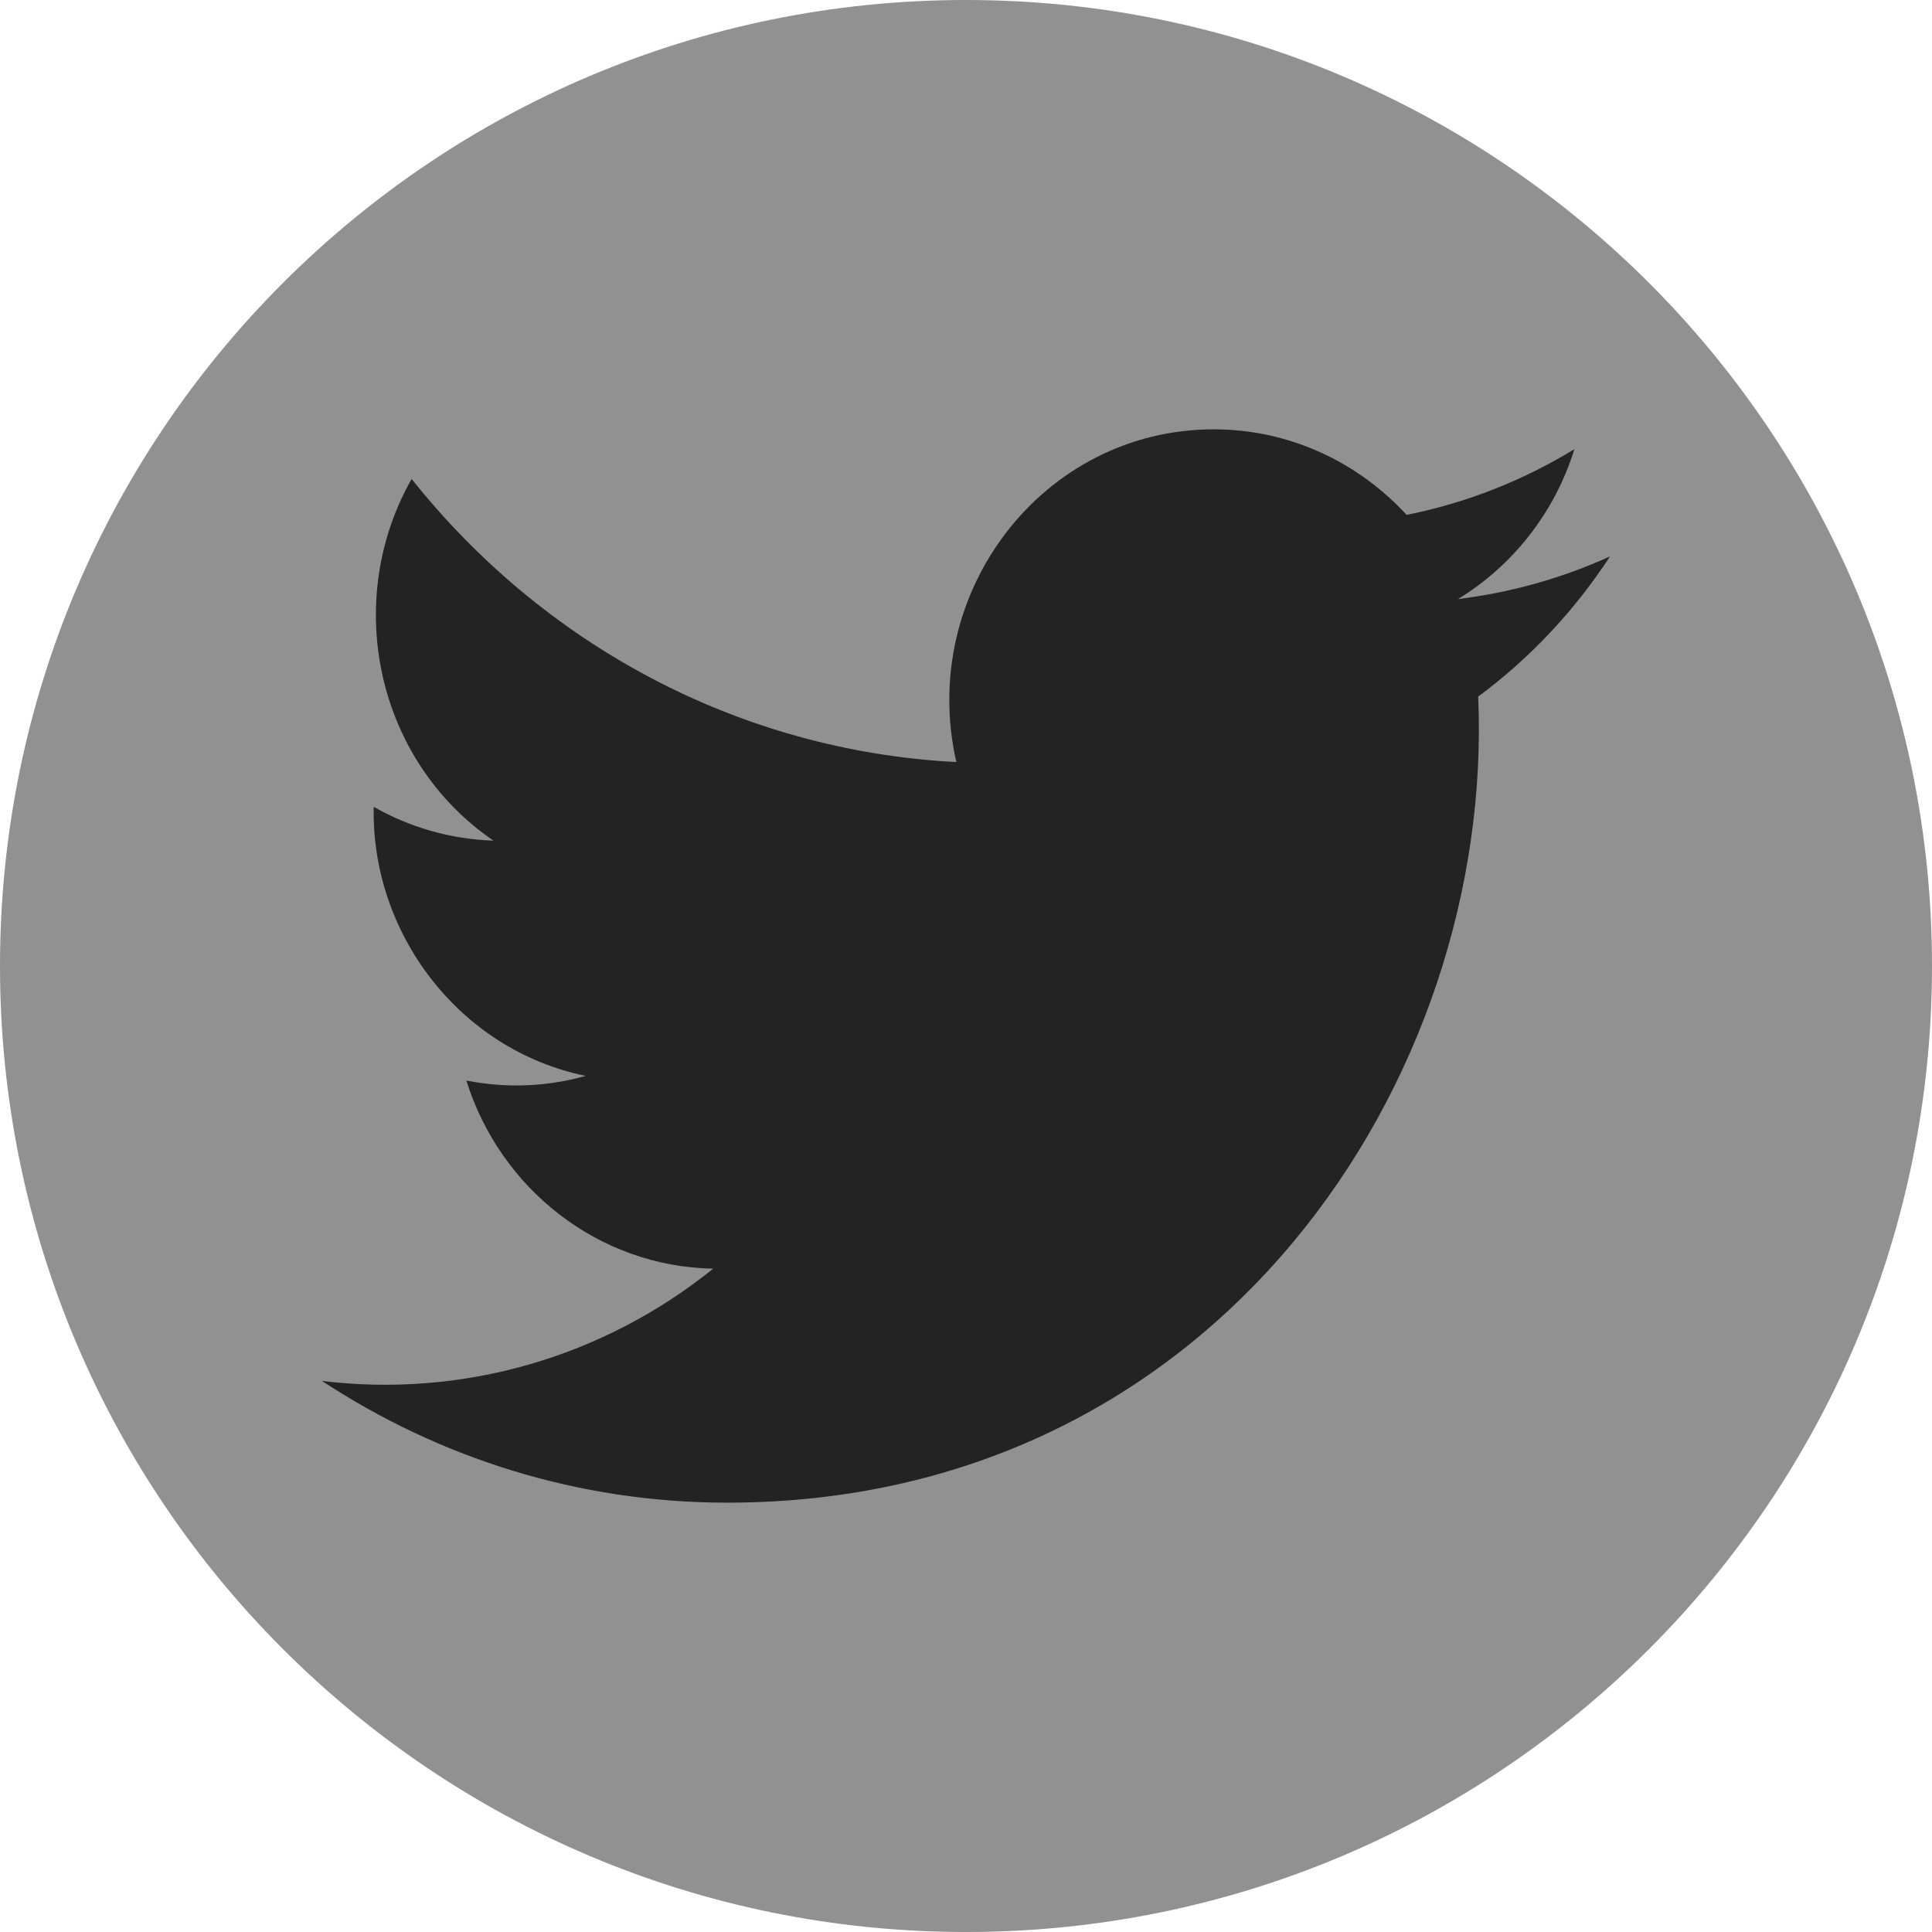
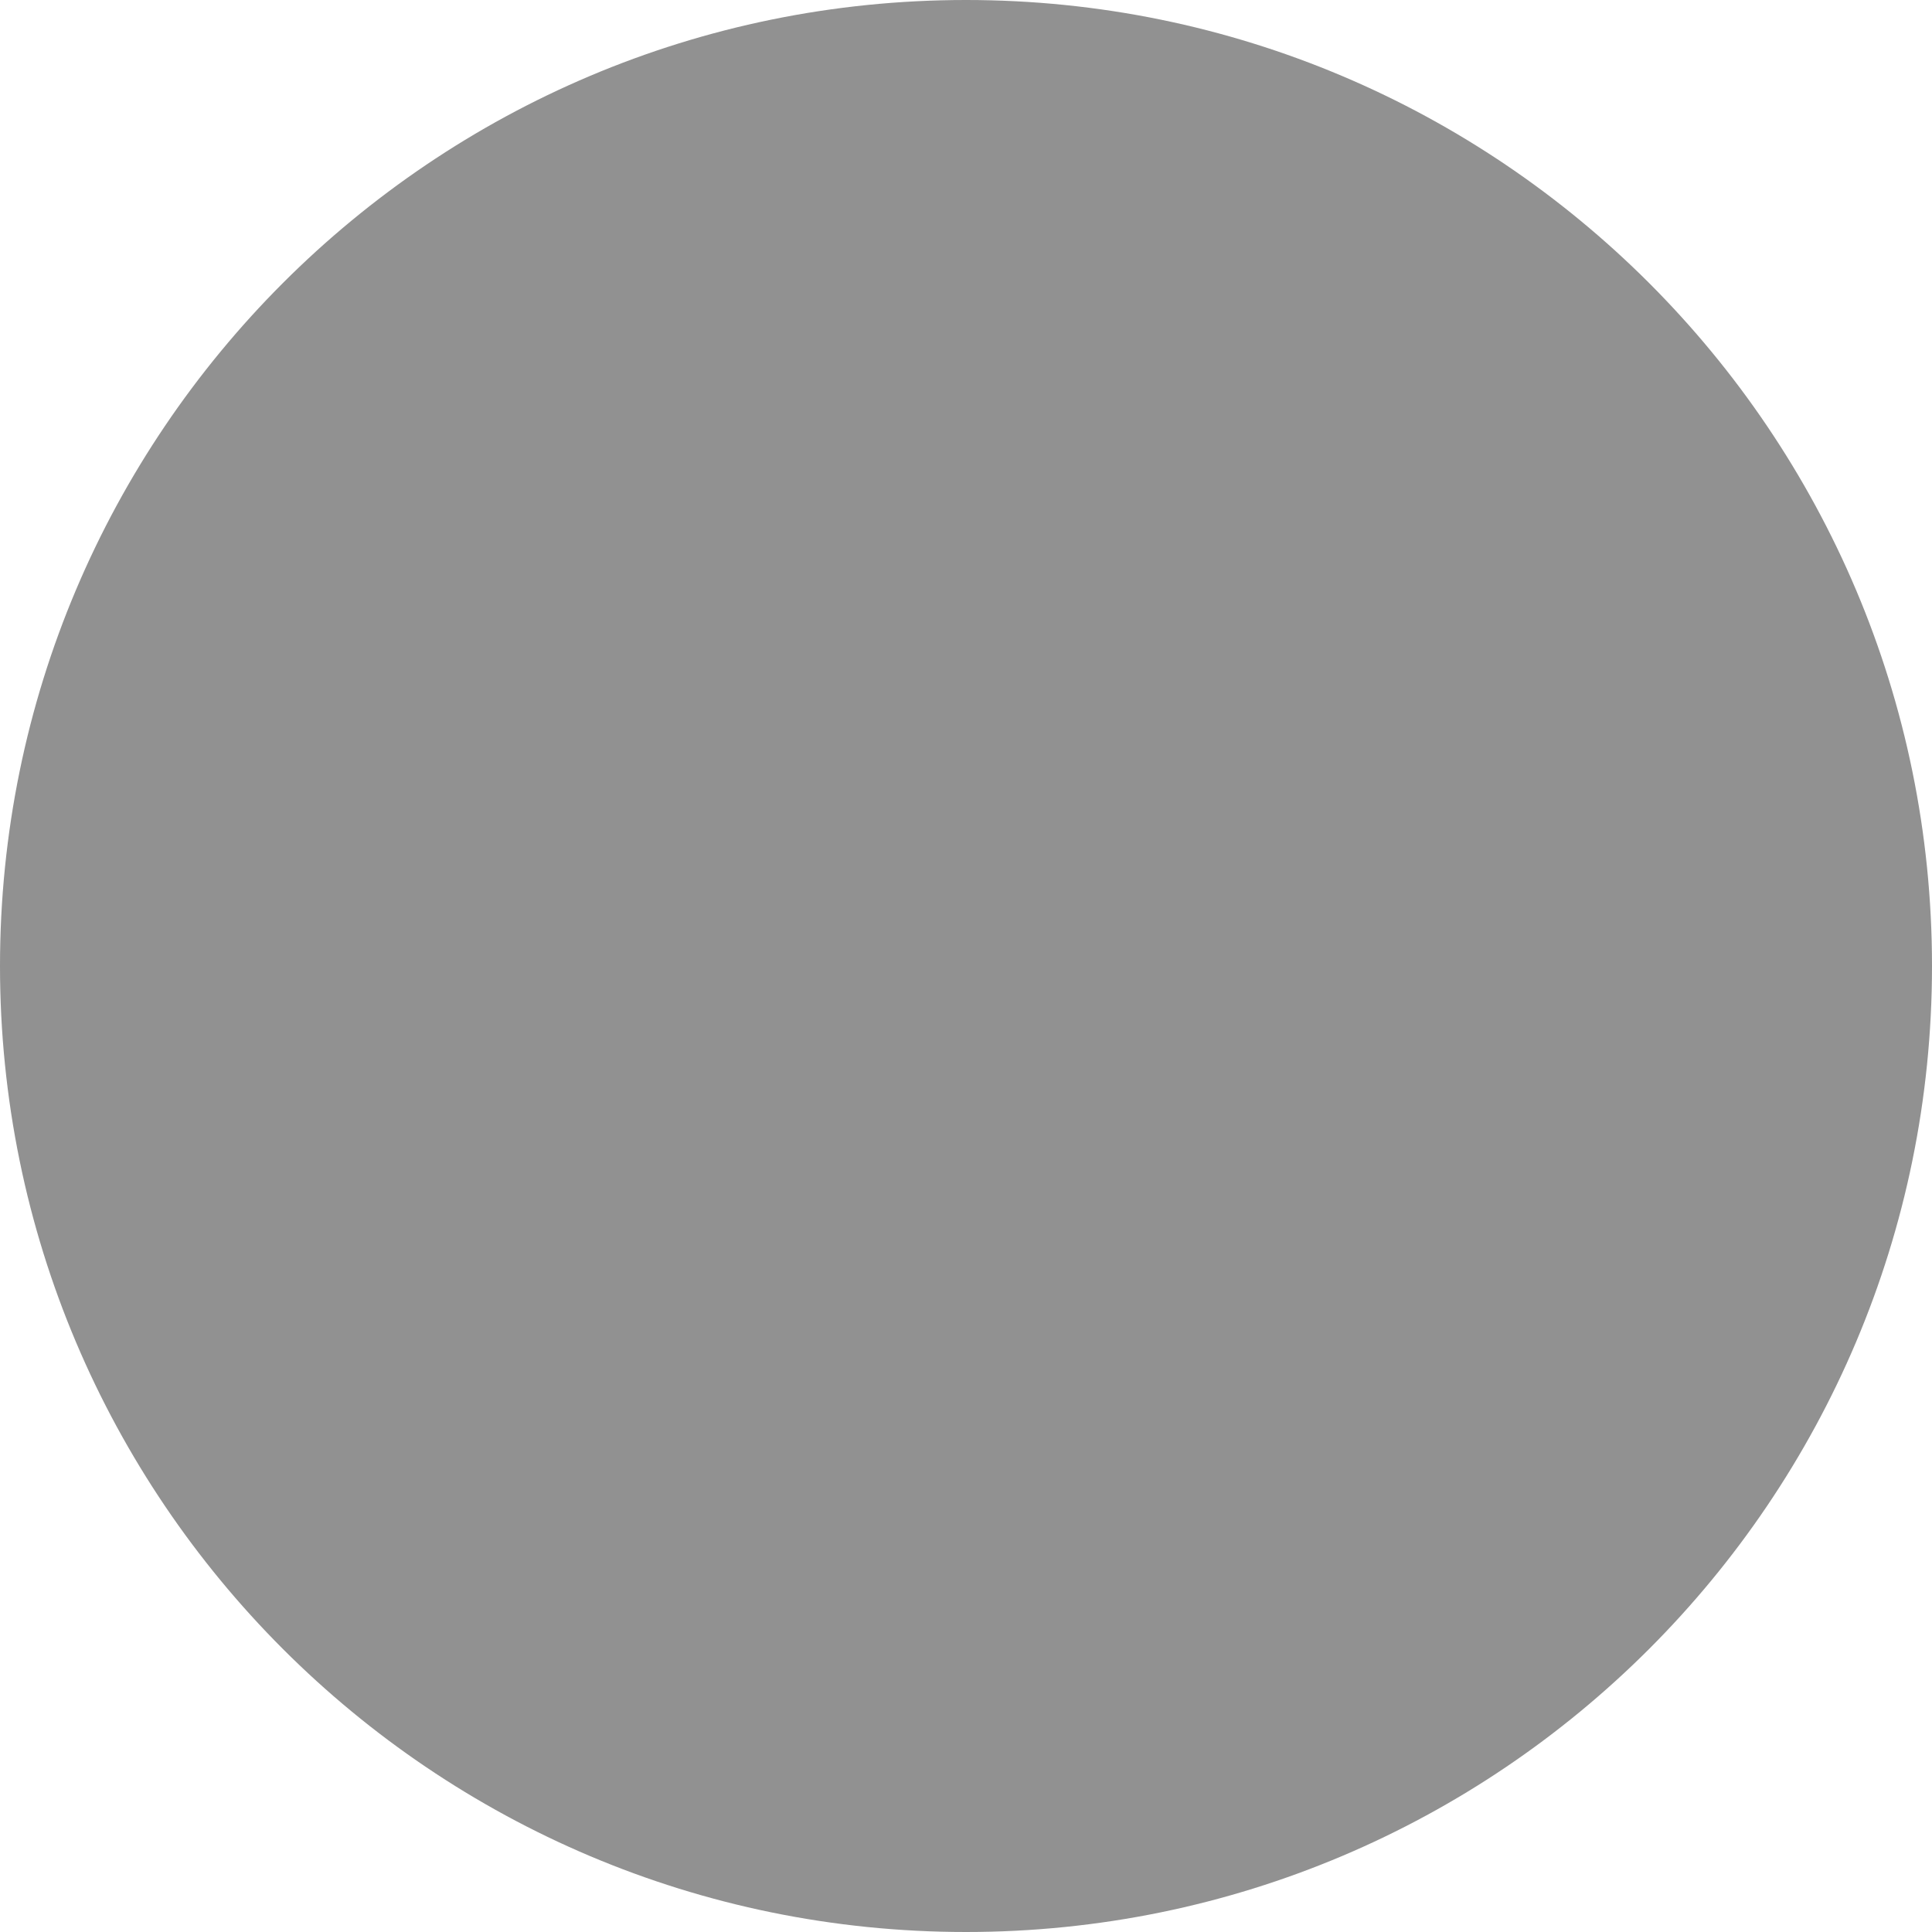
<svg xmlns="http://www.w3.org/2000/svg" width="18" height="18" viewBox="0 0 18 18">
-   <g fill="none">
-     <circle fill="#919191" cx="9" cy="9" r="9" />
-     <path d="M13.586 5.58c.508-.31.9-.806 1.082-1.395-.475.29-1.002.5-1.563.612-.45-.49-1.09-.797-1.797-.797C9.718 4 8.55 5.52 8.91 7.1c-2.046-.106-3.86-1.11-5.075-2.638-.644 1.135-.334 2.62.762 3.37-.403-.013-.783-.126-1.115-.315-.026 1.17.79 2.263 1.975 2.507-.347.097-.726.12-1.112.043.313 1.003 1.223 1.733 2.3 1.753-1.035.832-2.34 1.204-3.645 1.046C4.09 13.582 5.384 14 6.774 14c4.57 0 7.153-3.96 6.998-7.51.48-.355.898-.8 1.228-1.306-.44.2-.916.336-1.414.397z" fill="#232323" />
-   </g>
+   <path d="M9 18c4.97 0 9-4.03 9-9s-4.03-9-9-9-9 4.03-9 9 4.03 9 9 9zm4.586-12.42c.508-.31.9-.806 1.082-1.395-.475.29-1.002.5-1.563.612-.45-.49-1.09-.797-1.797-.797C9.718 4 8.55 5.52 8.91 7.1c-2.046-.106-3.86-1.11-5.075-2.638-.644 1.135-.334 2.62.762 3.37-.403-.013-.783-.126-1.115-.315-.026 1.17.79 2.263 1.975 2.507-.347.097-.726.12-1.112.043.313 1.003 1.223 1.733 2.3 1.753-1.035.832-2.34 1.204-3.645 1.046C4.09 13.582 5.384 14 6.774 14c4.57 0 7.153-3.96 6.998-7.51.48-.355.898-.8 1.228-1.306-.44.2-.916.336-1.414.397z" fill="#919191" />
</svg>
